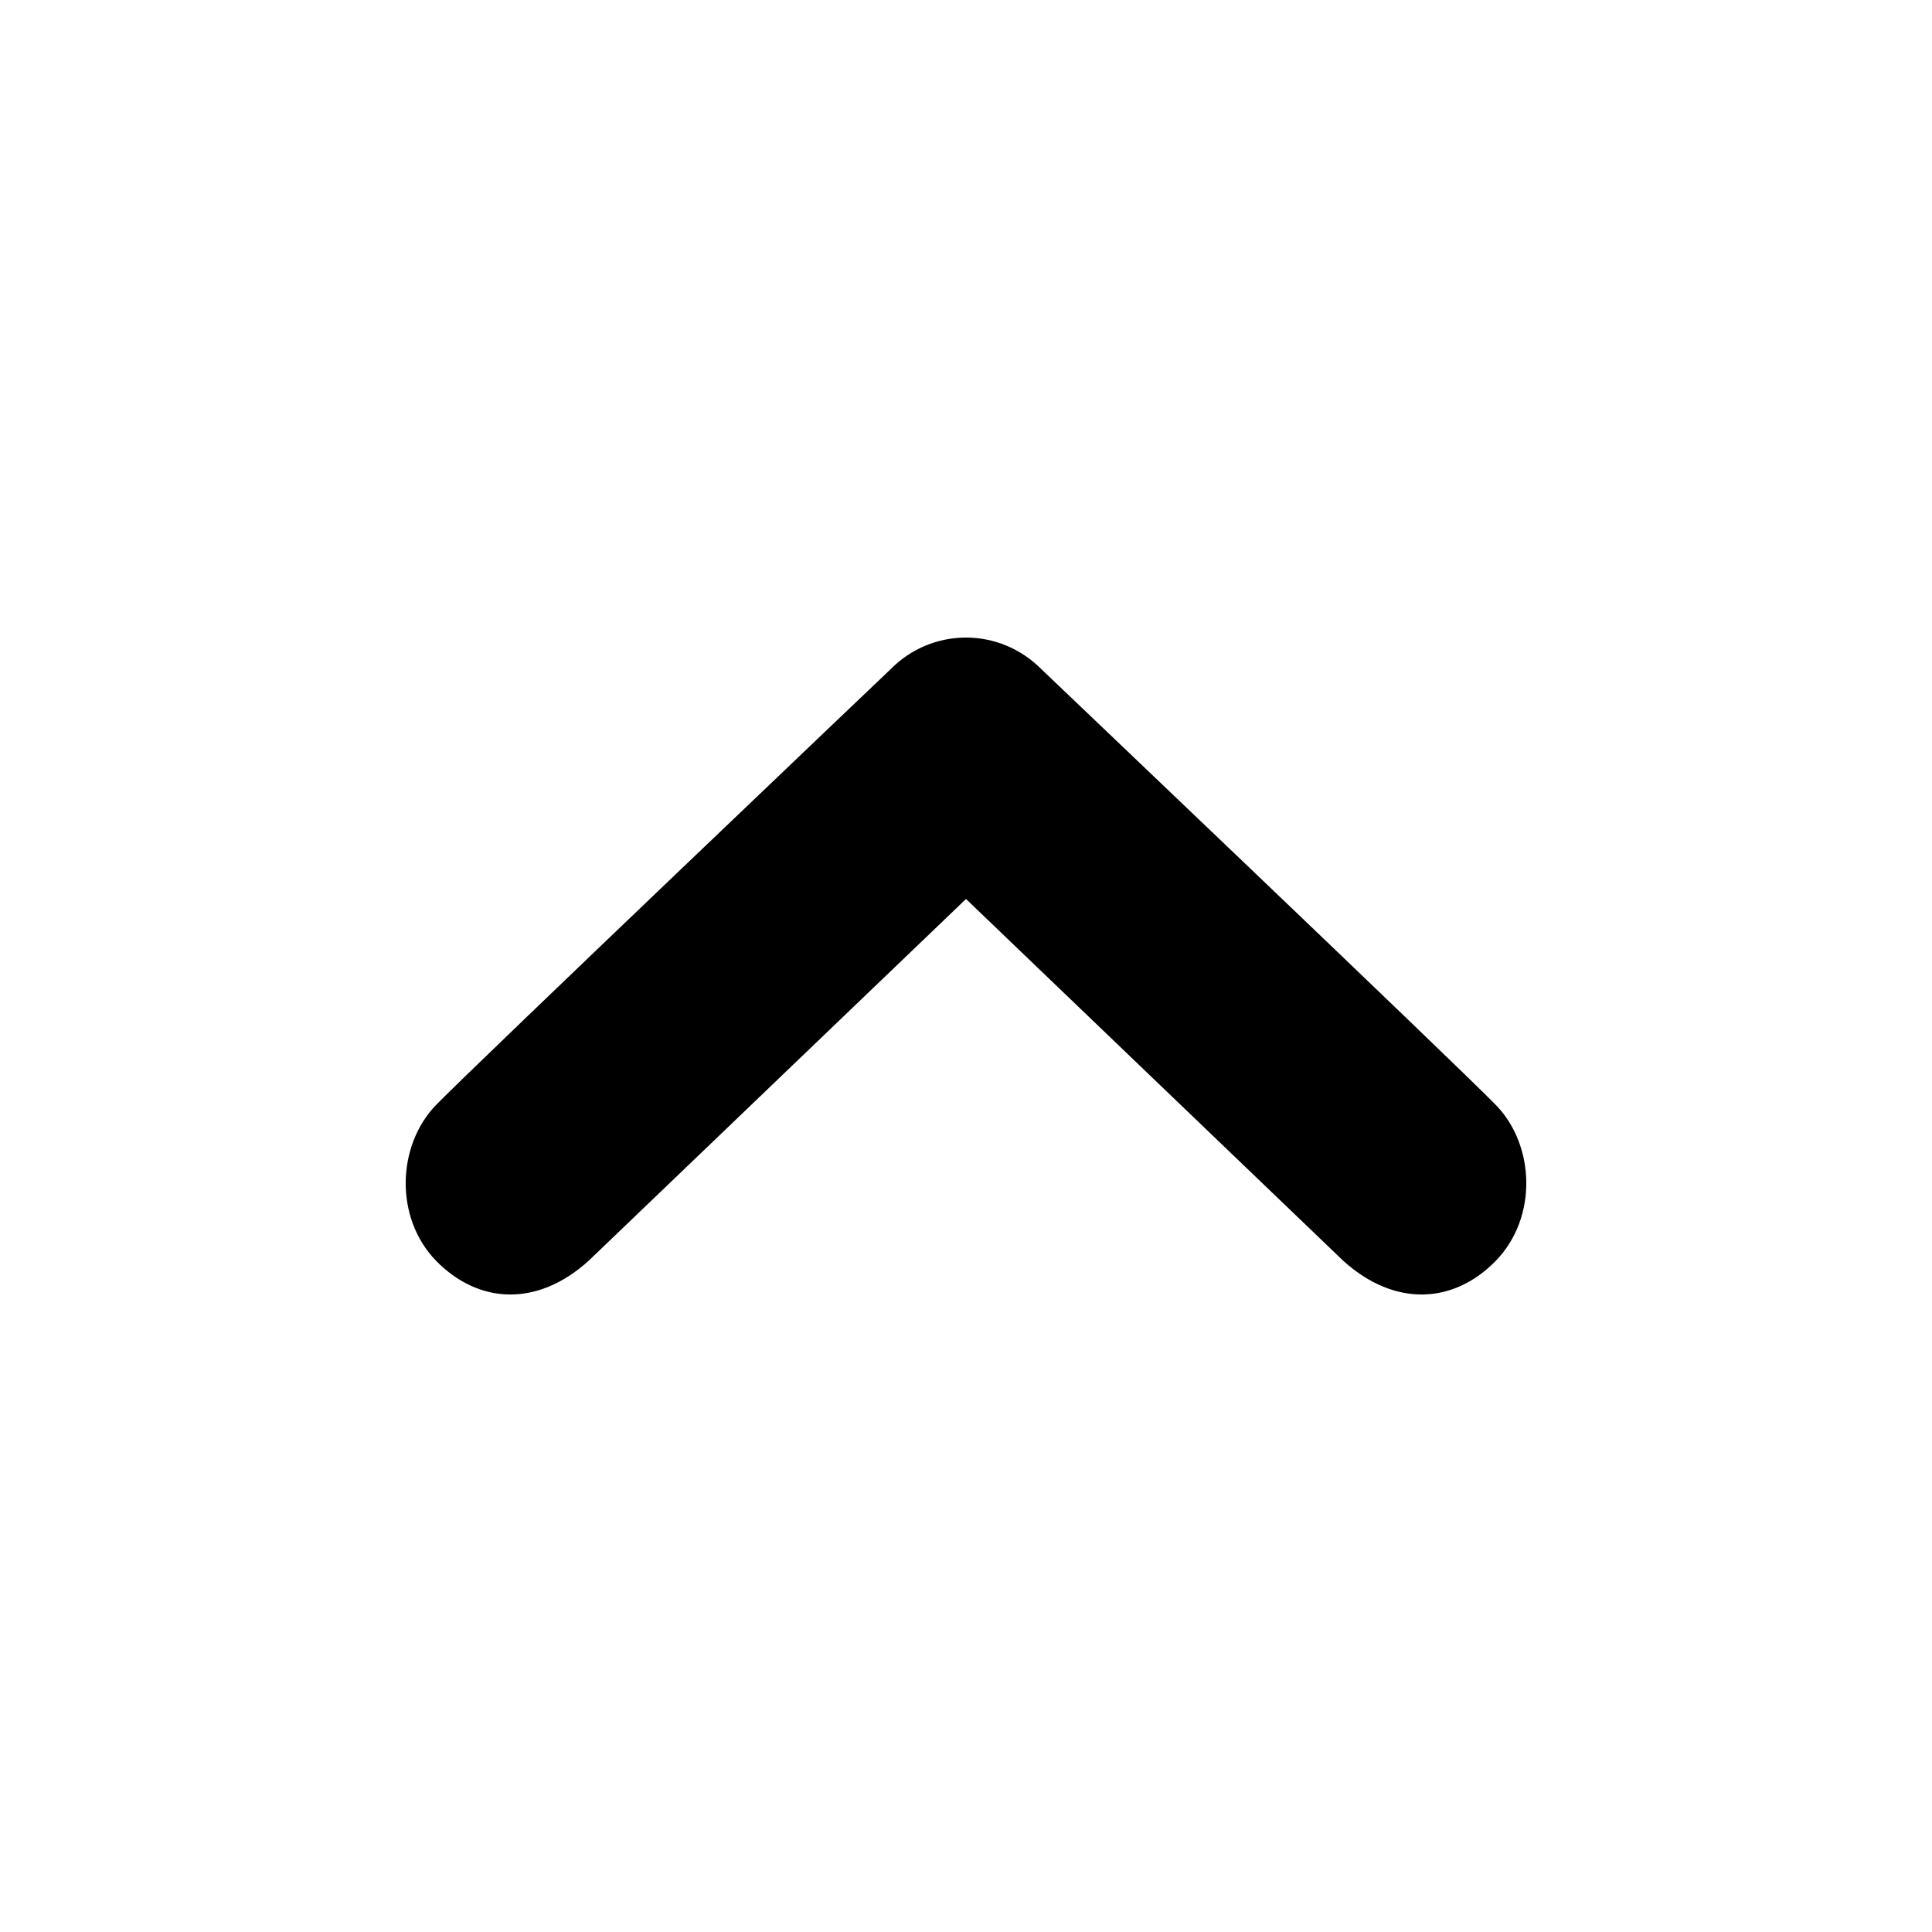
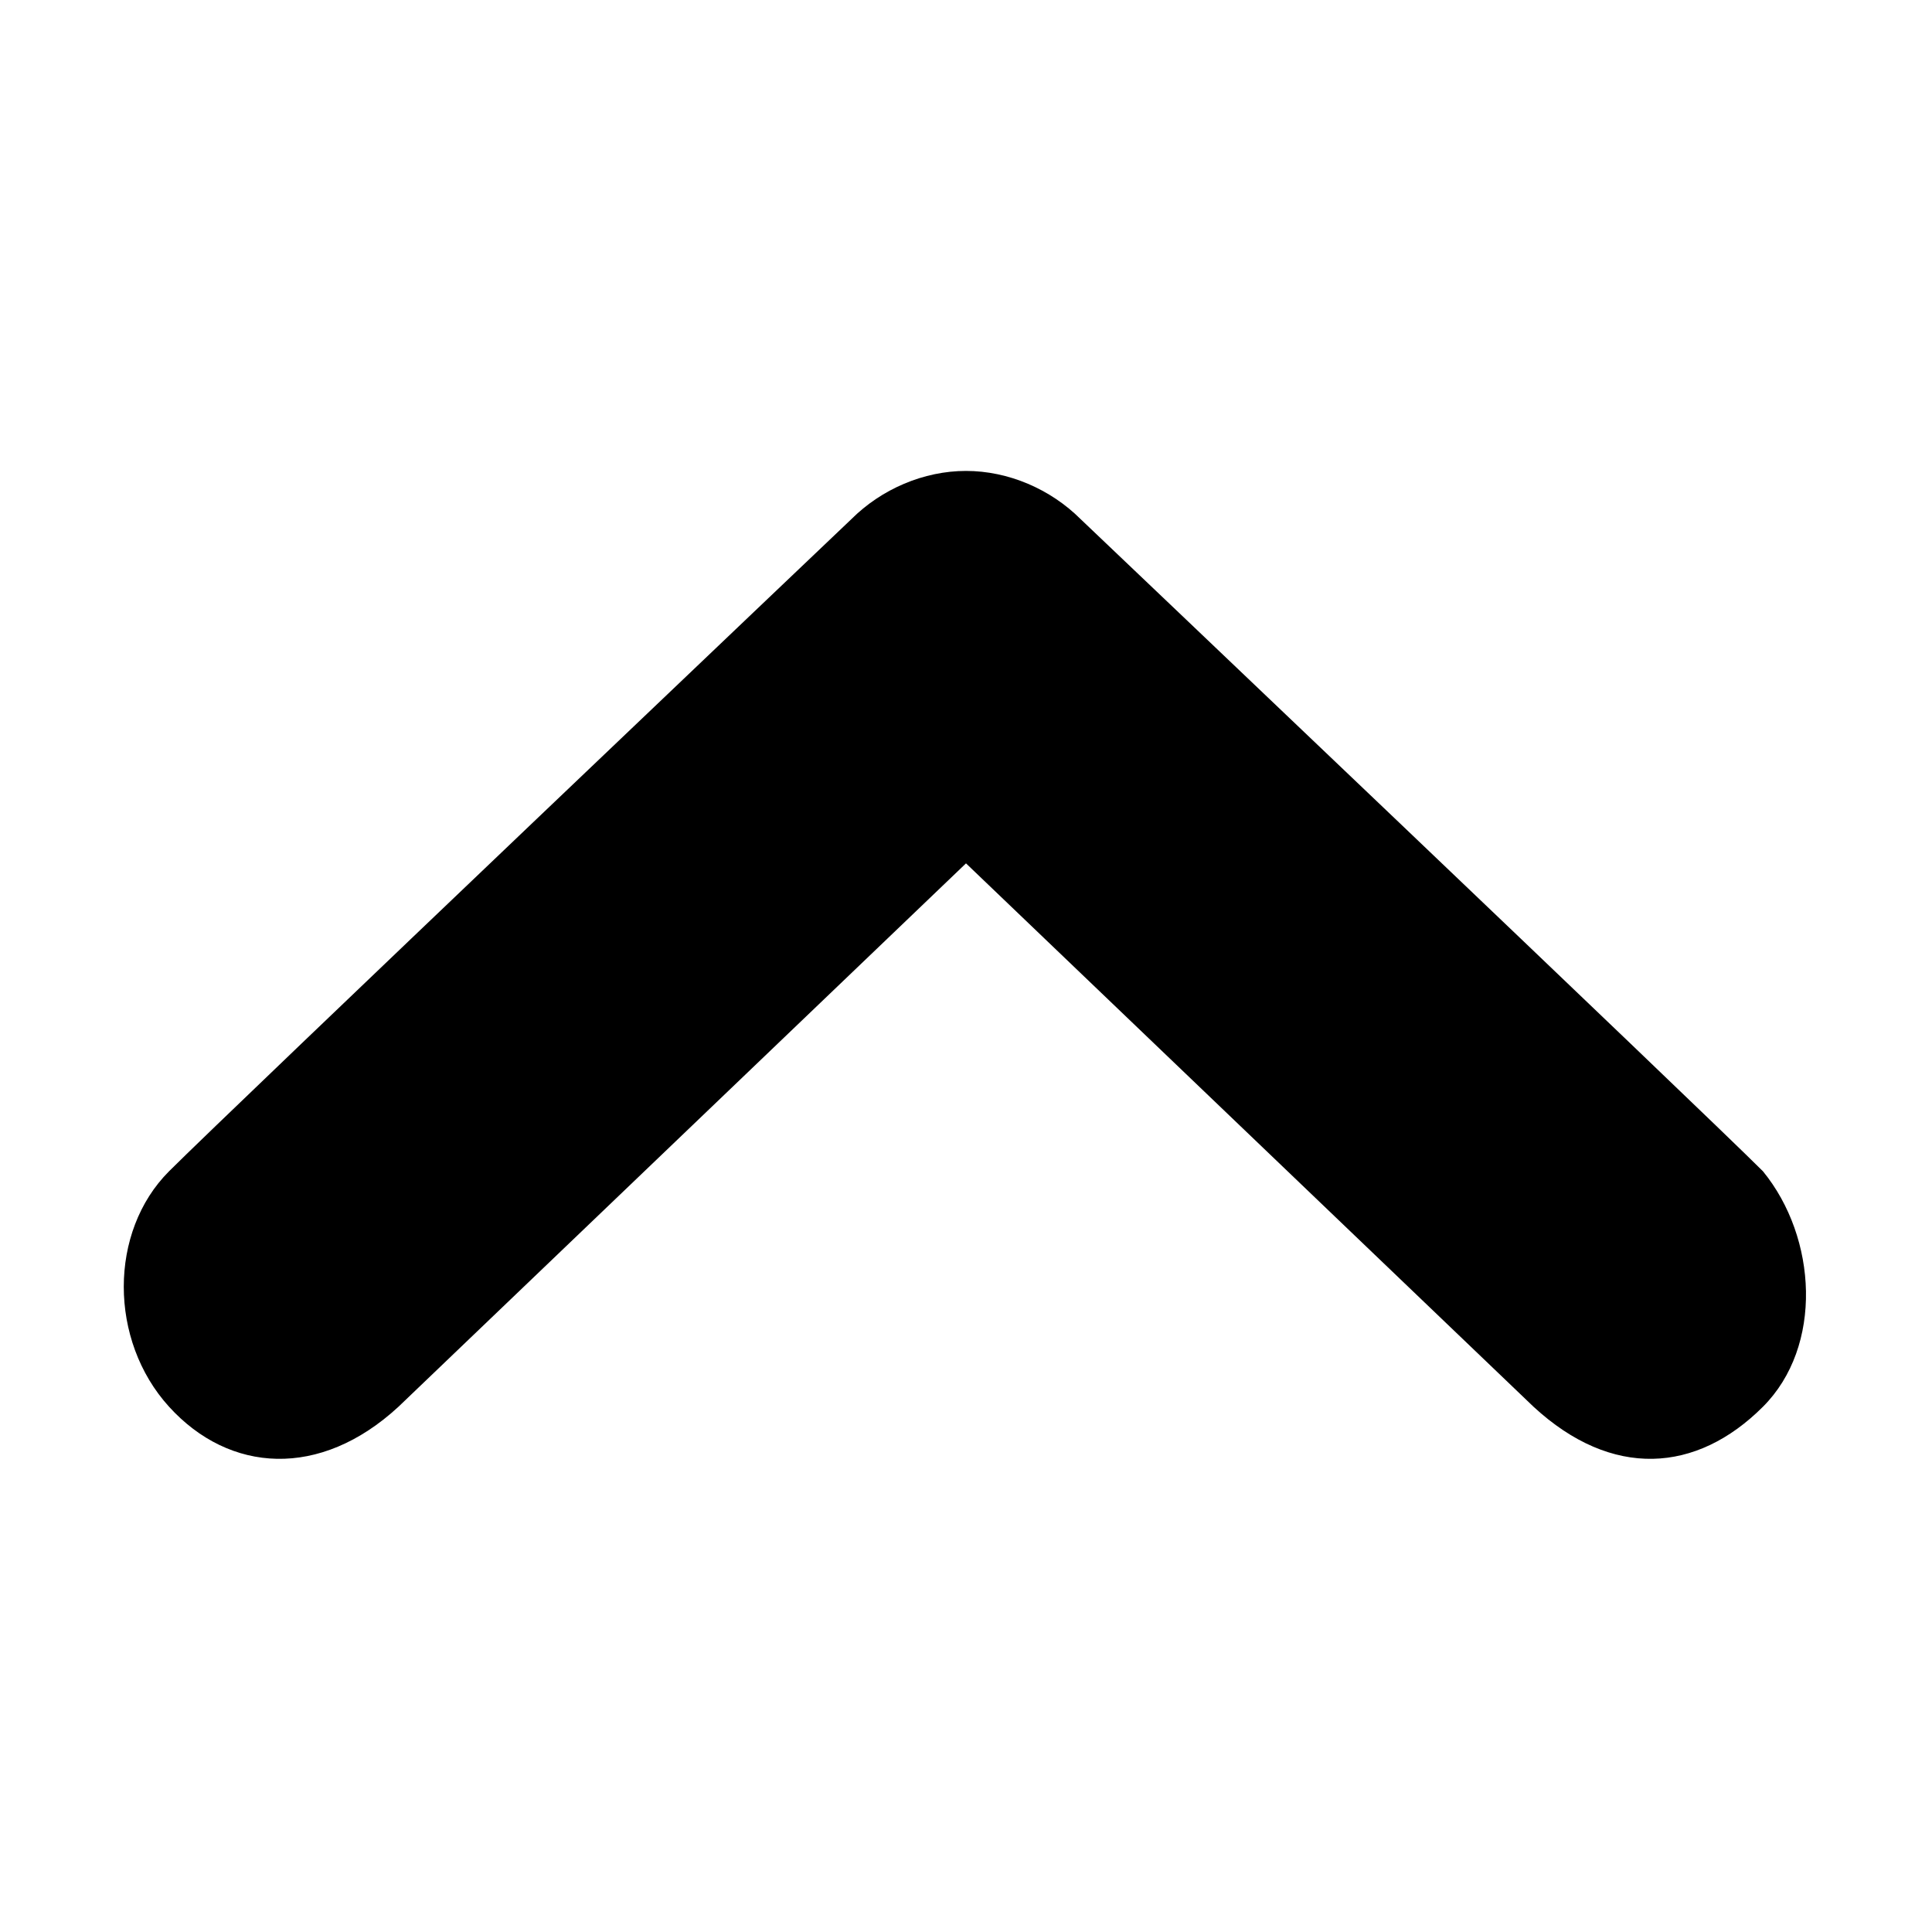
- <svg xmlns="http://www.w3.org/2000/svg" version="1.1" width="32" height="32" viewBox="0 0 32 32">
-   <g>
- </g>
-   <path d="M24.773 18.299c-0.651-0.669-7.512-7.203-7.512-7.203-0.349-0.357-0.805-0.536-1.261-0.536-0.458 0-0.914 0.179-1.261 0.536 0 0-6.861 6.534-7.514 7.203-0.651 0.669-0.696 1.872 0 2.586 0.698 0.712 1.669 0.77 2.522 0l6.253-5.995 6.251 5.995c0.854 0.77 1.827 0.712 2.522 0 0.698-0.715 0.654-1.918 0-2.586z" />
+ <svg xmlns="http://www.w3.org/2000/svg" version="1.1" id="Layer_1" x="0px" y="0px" viewBox="0 0 32 32" enable-background="new 0 0 32 32" xml:space="preserve">
+   <path d="M29.2,19.4c-1-1-11.3-10.8-11.3-10.8c-0.5-0.5-1.2-0.8-1.9-0.8c-0.7,0-1.4,0.3-1.9,0.8c0,0-10.3,9.8-11.3,10.8  c-1,1-1,2.8,0,3.9c1,1.1,2.5,1.2,3.8,0l9.4-9l9.4,9c1.3,1.2,2.7,1.1,3.8,0C30.2,22.3,30.1,20.5,29.2,19.4z" />
</svg>
